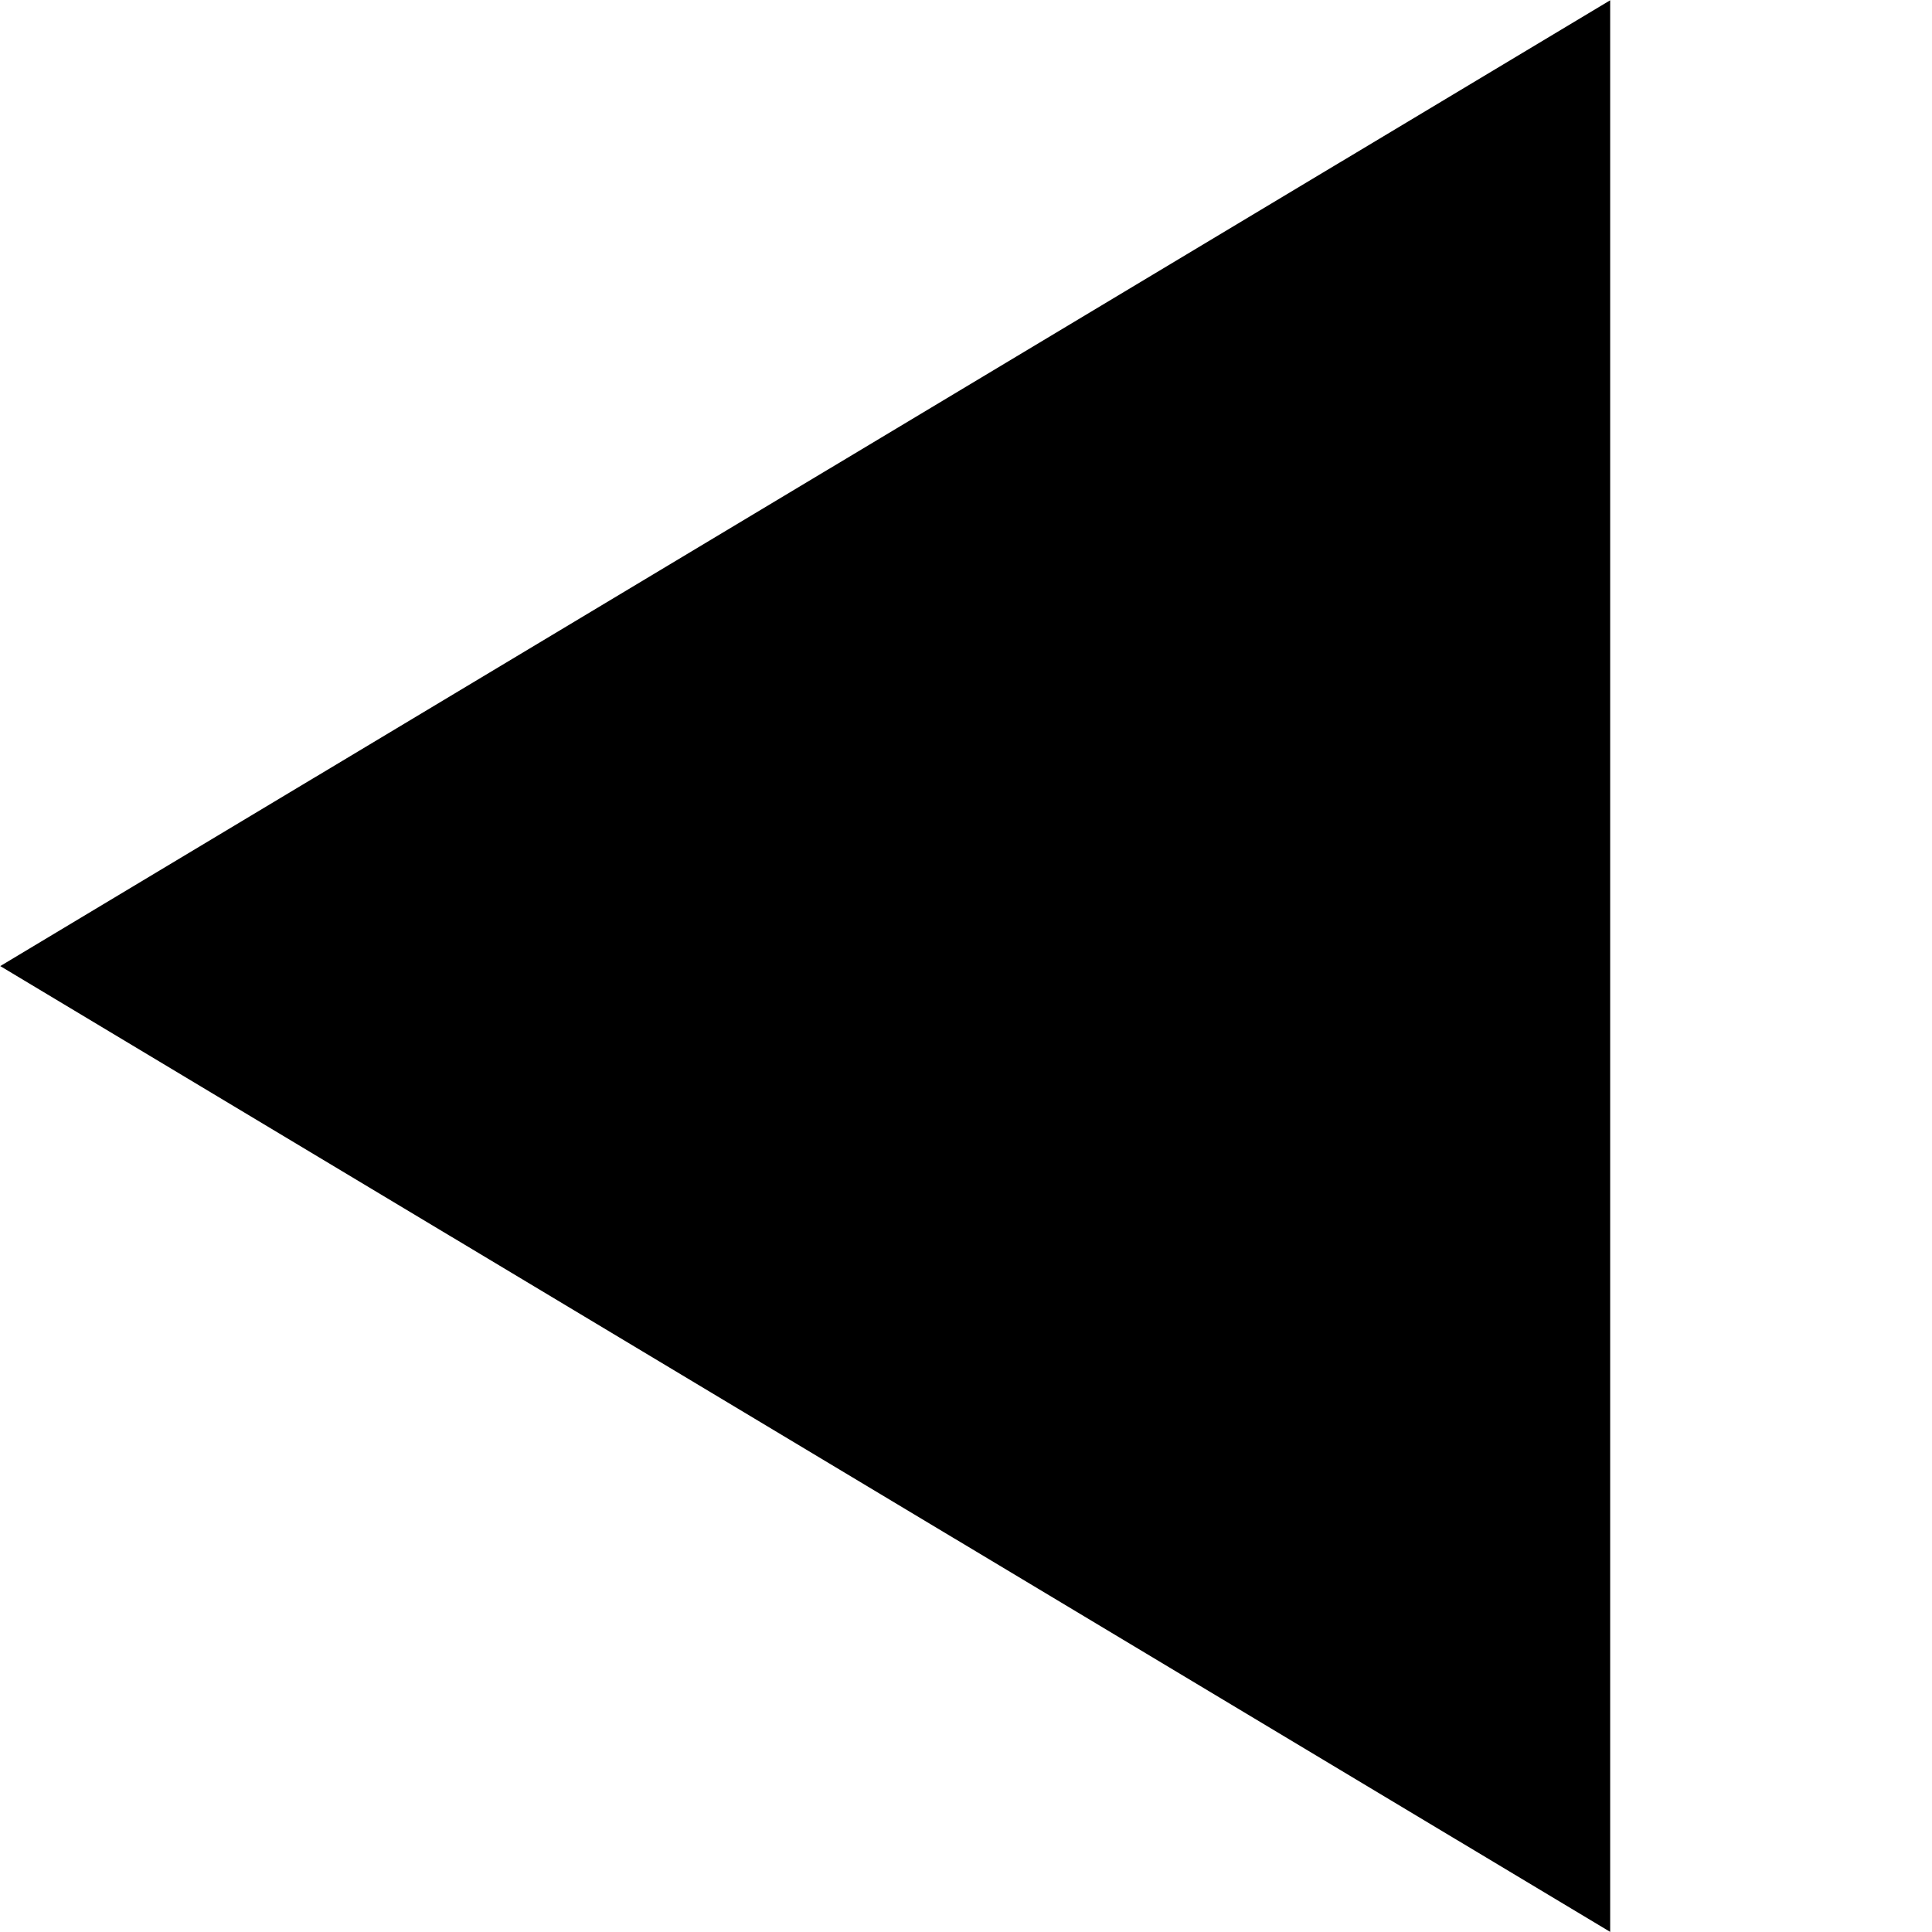
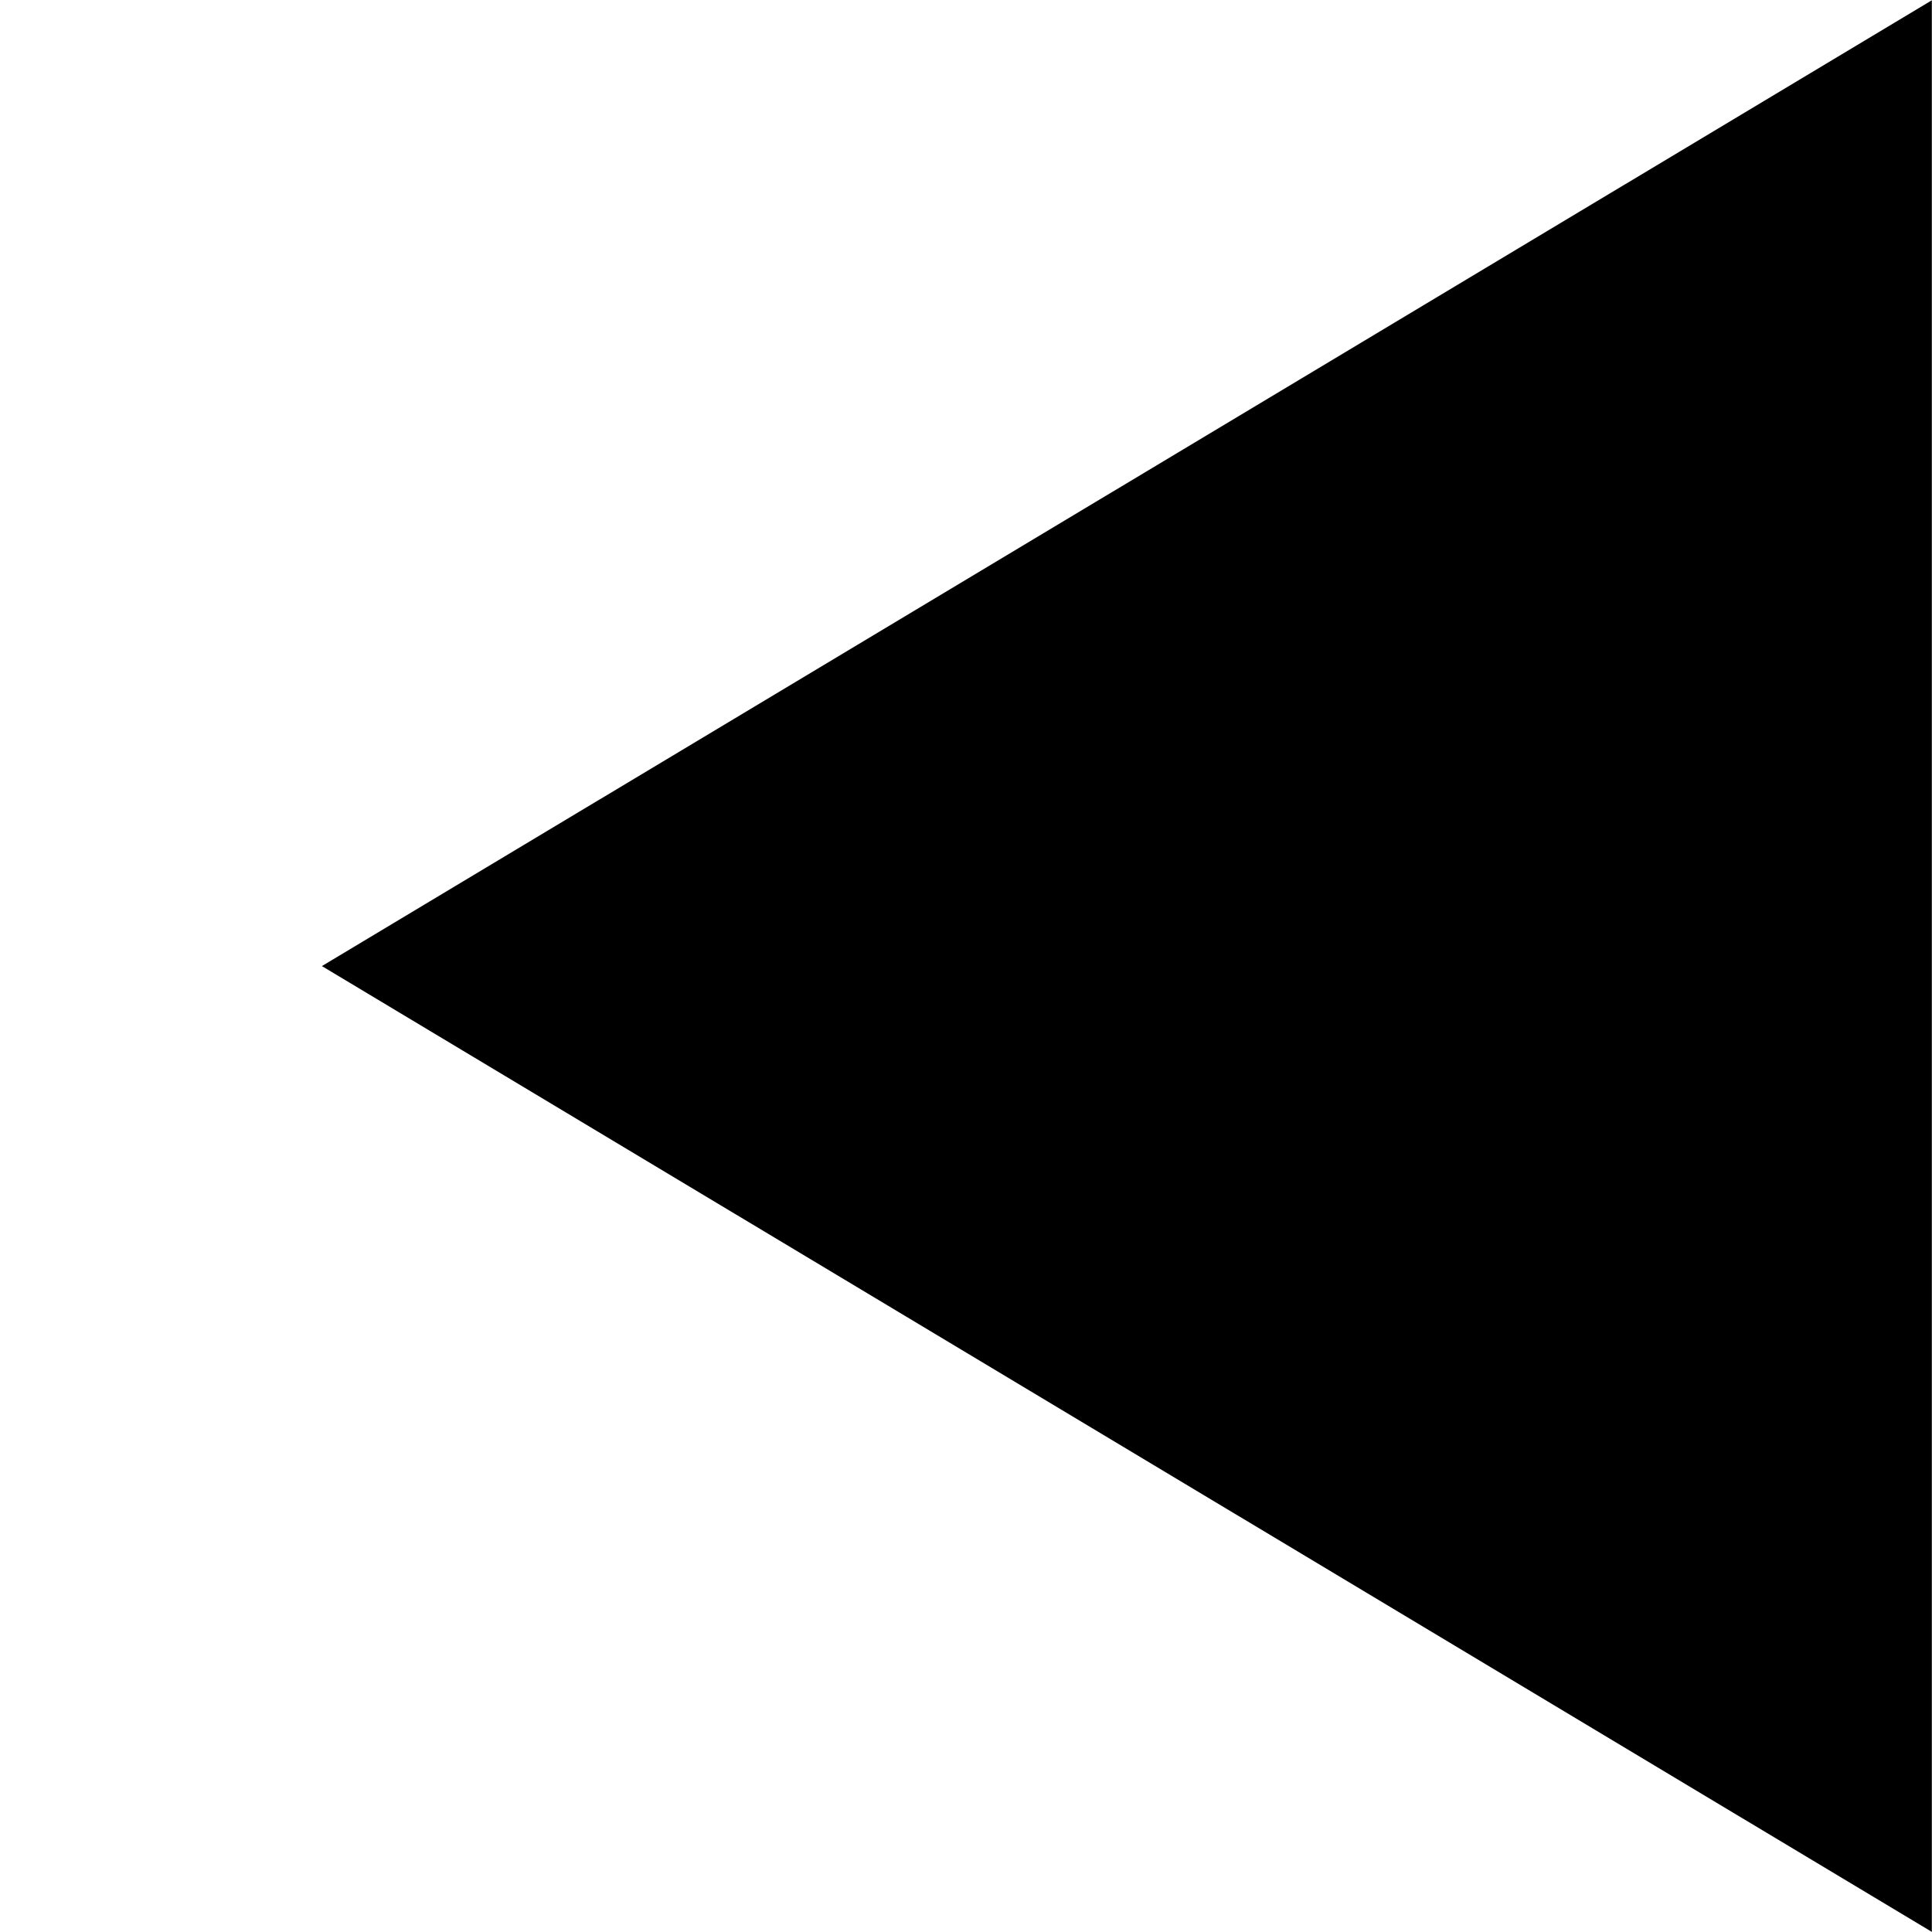
<svg xmlns="http://www.w3.org/2000/svg" id="svg8" version="1.1" viewBox="0 0 4.762 4.763" height="18" width="18">
  <defs id="defs2" />
  <g transform="translate(-4.497917,-288.5333)" id="layer1">
    <g id="g2341" transform="translate(-1.058334,1.058333)" />
-     <path style="fill:#000000;fill-opacity:1;stroke:none;stroke-width:0.265px;stroke-linecap:butt;stroke-linejoin:miter;stroke-opacity:1" d="m 8.467,293.296 v -4.762 l -3.969,2.381 z" id="path469" />
+     <path style="fill:#000000;fill-opacity:1;stroke:none;stroke-width:0.265px;stroke-linecap:butt;stroke-linejoin:miter;stroke-opacity:1" d="m 9.26,293.296 v -4.762 l -3.969,2.381 z" id="path469" />
  </g>
</svg>
